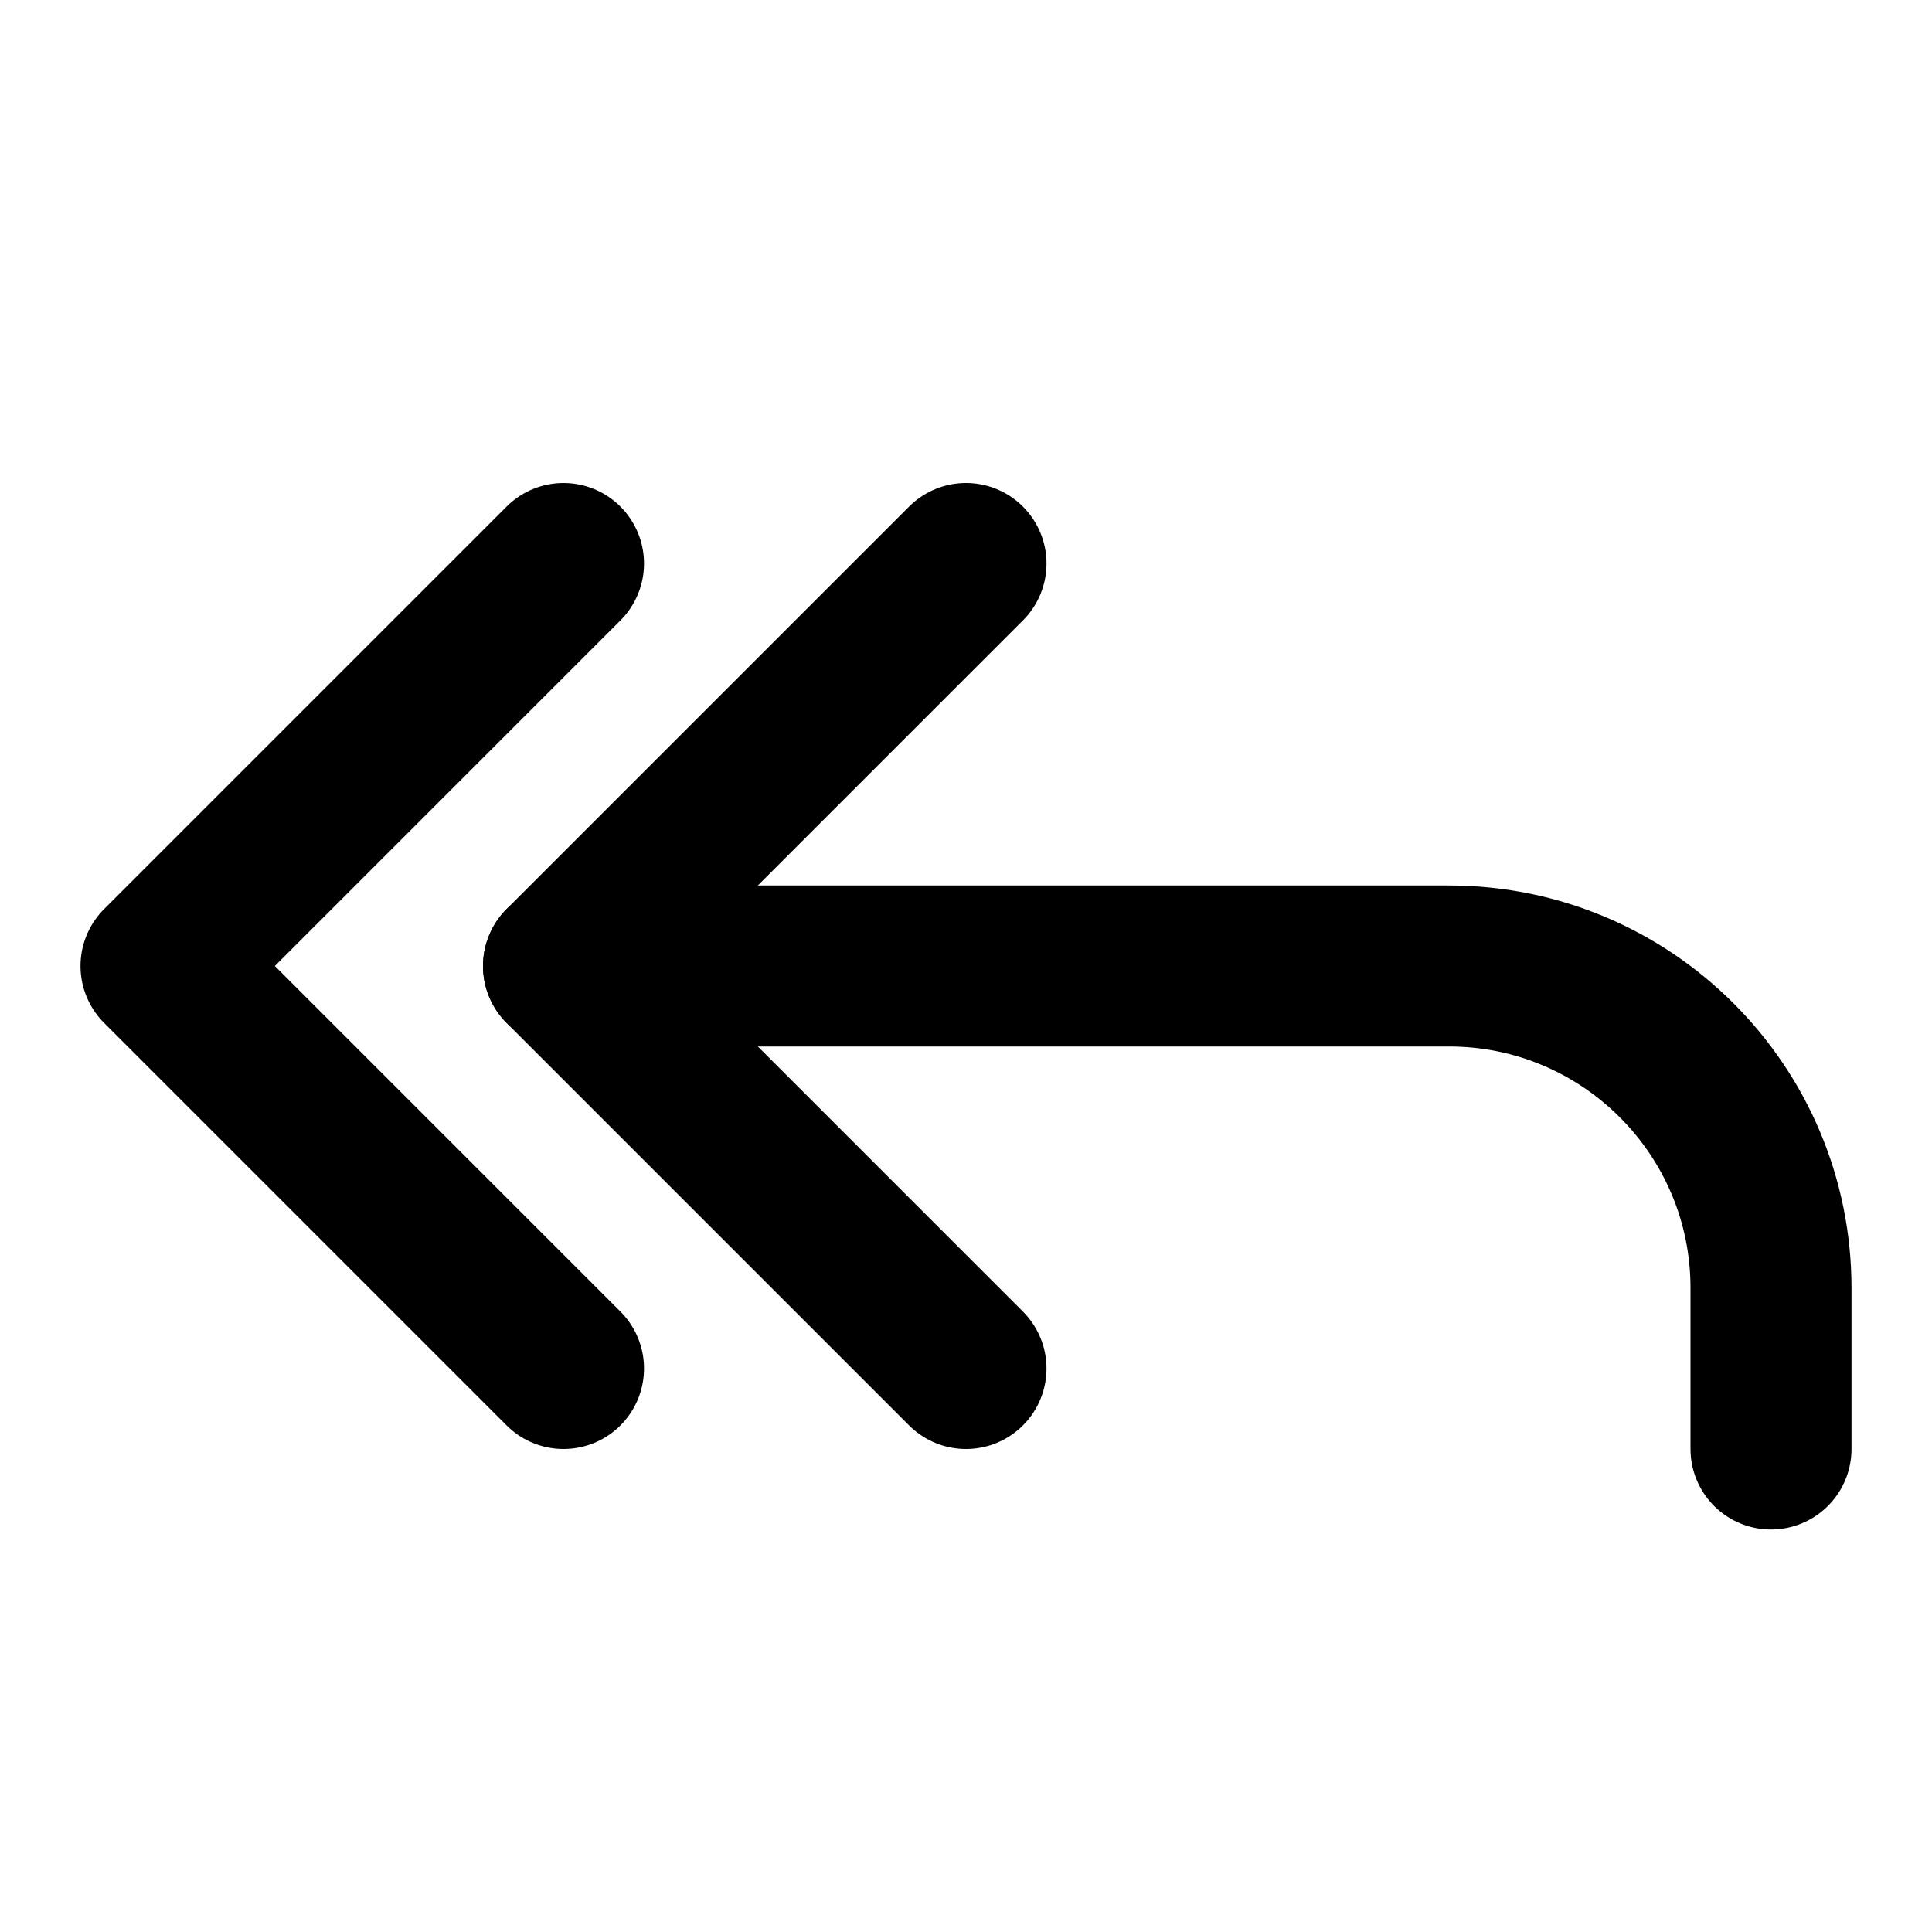
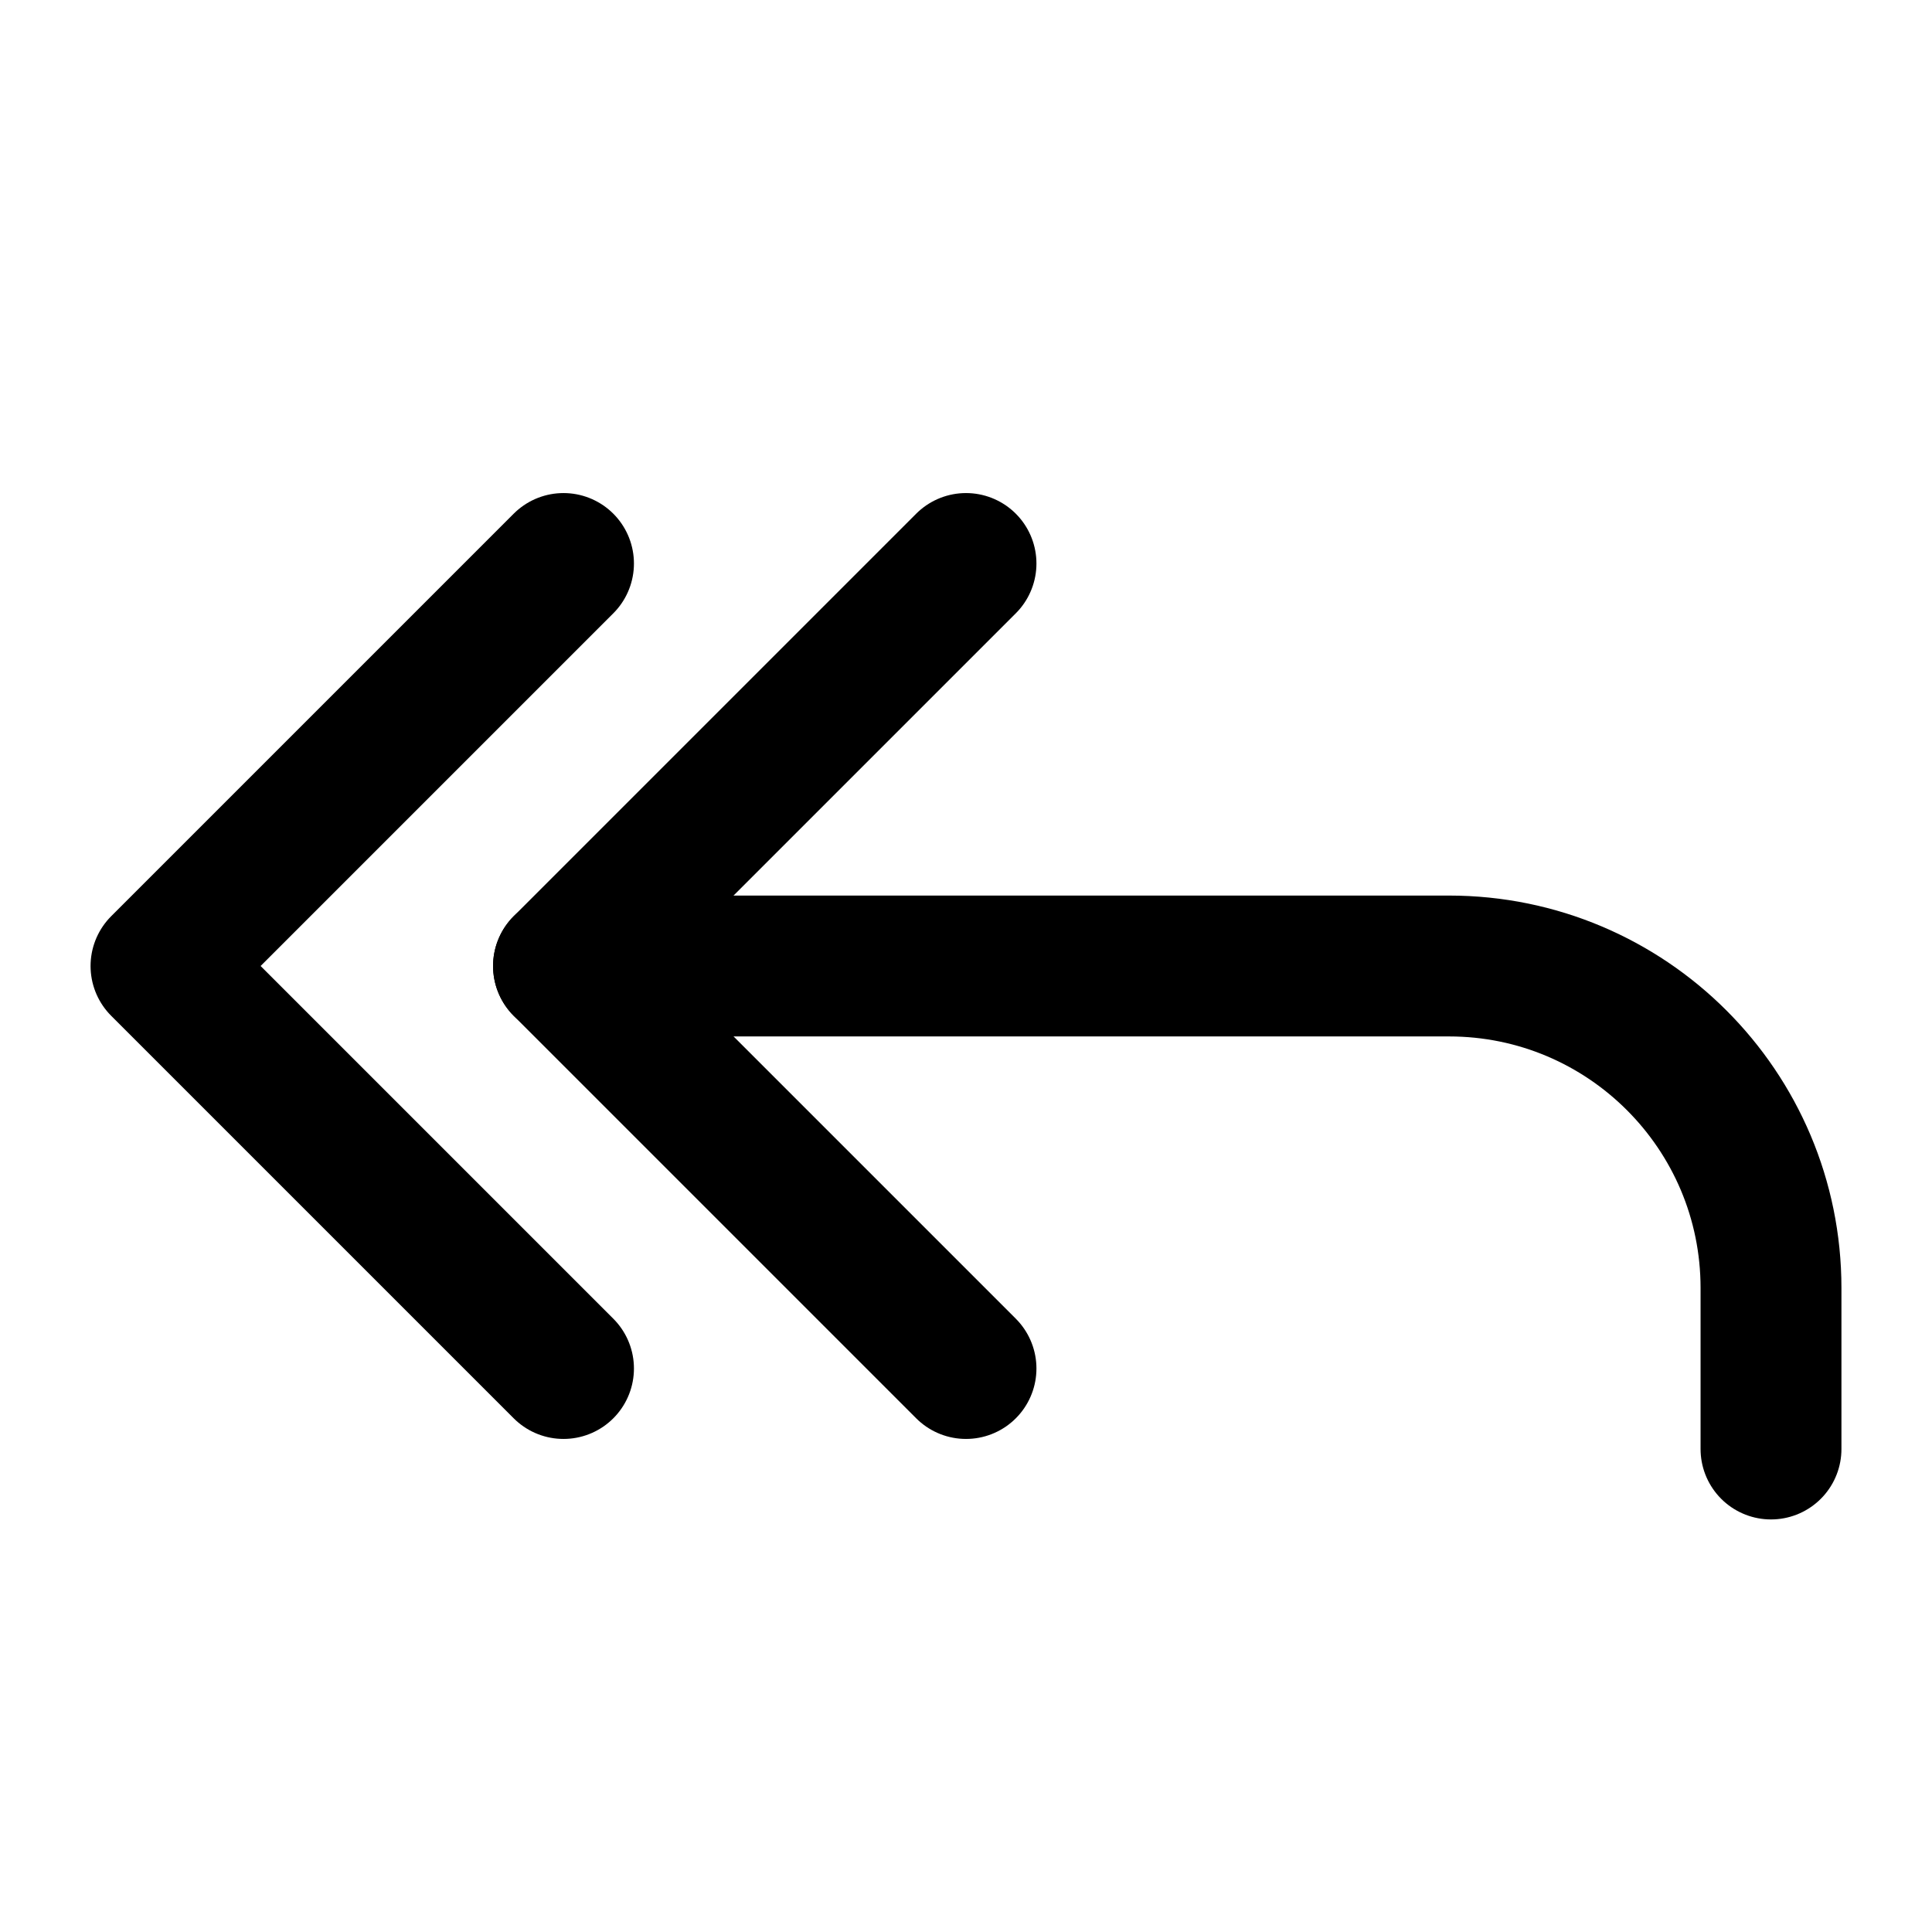
- <svg xmlns="http://www.w3.org/2000/svg" width="24" height="24" viewBox="0 0 24 24" fill="none" stroke="#000" stroke-width="2" stroke-linecap="round" stroke-linejoin="round">
+ <svg xmlns="http://www.w3.org/2000/svg" width="24" height="24" viewBox="0 0 24 24" fill="none" stroke="#000" stroke-width="1.75" stroke-linecap="round" stroke-linejoin="round">
  <polyline points="7 17 2 12 7 7" />
  <polyline points="12 17 7 12 12 7" />
  <path d="M22 18v-2a4 4 0 0 0-4-4H7" />
</svg>
